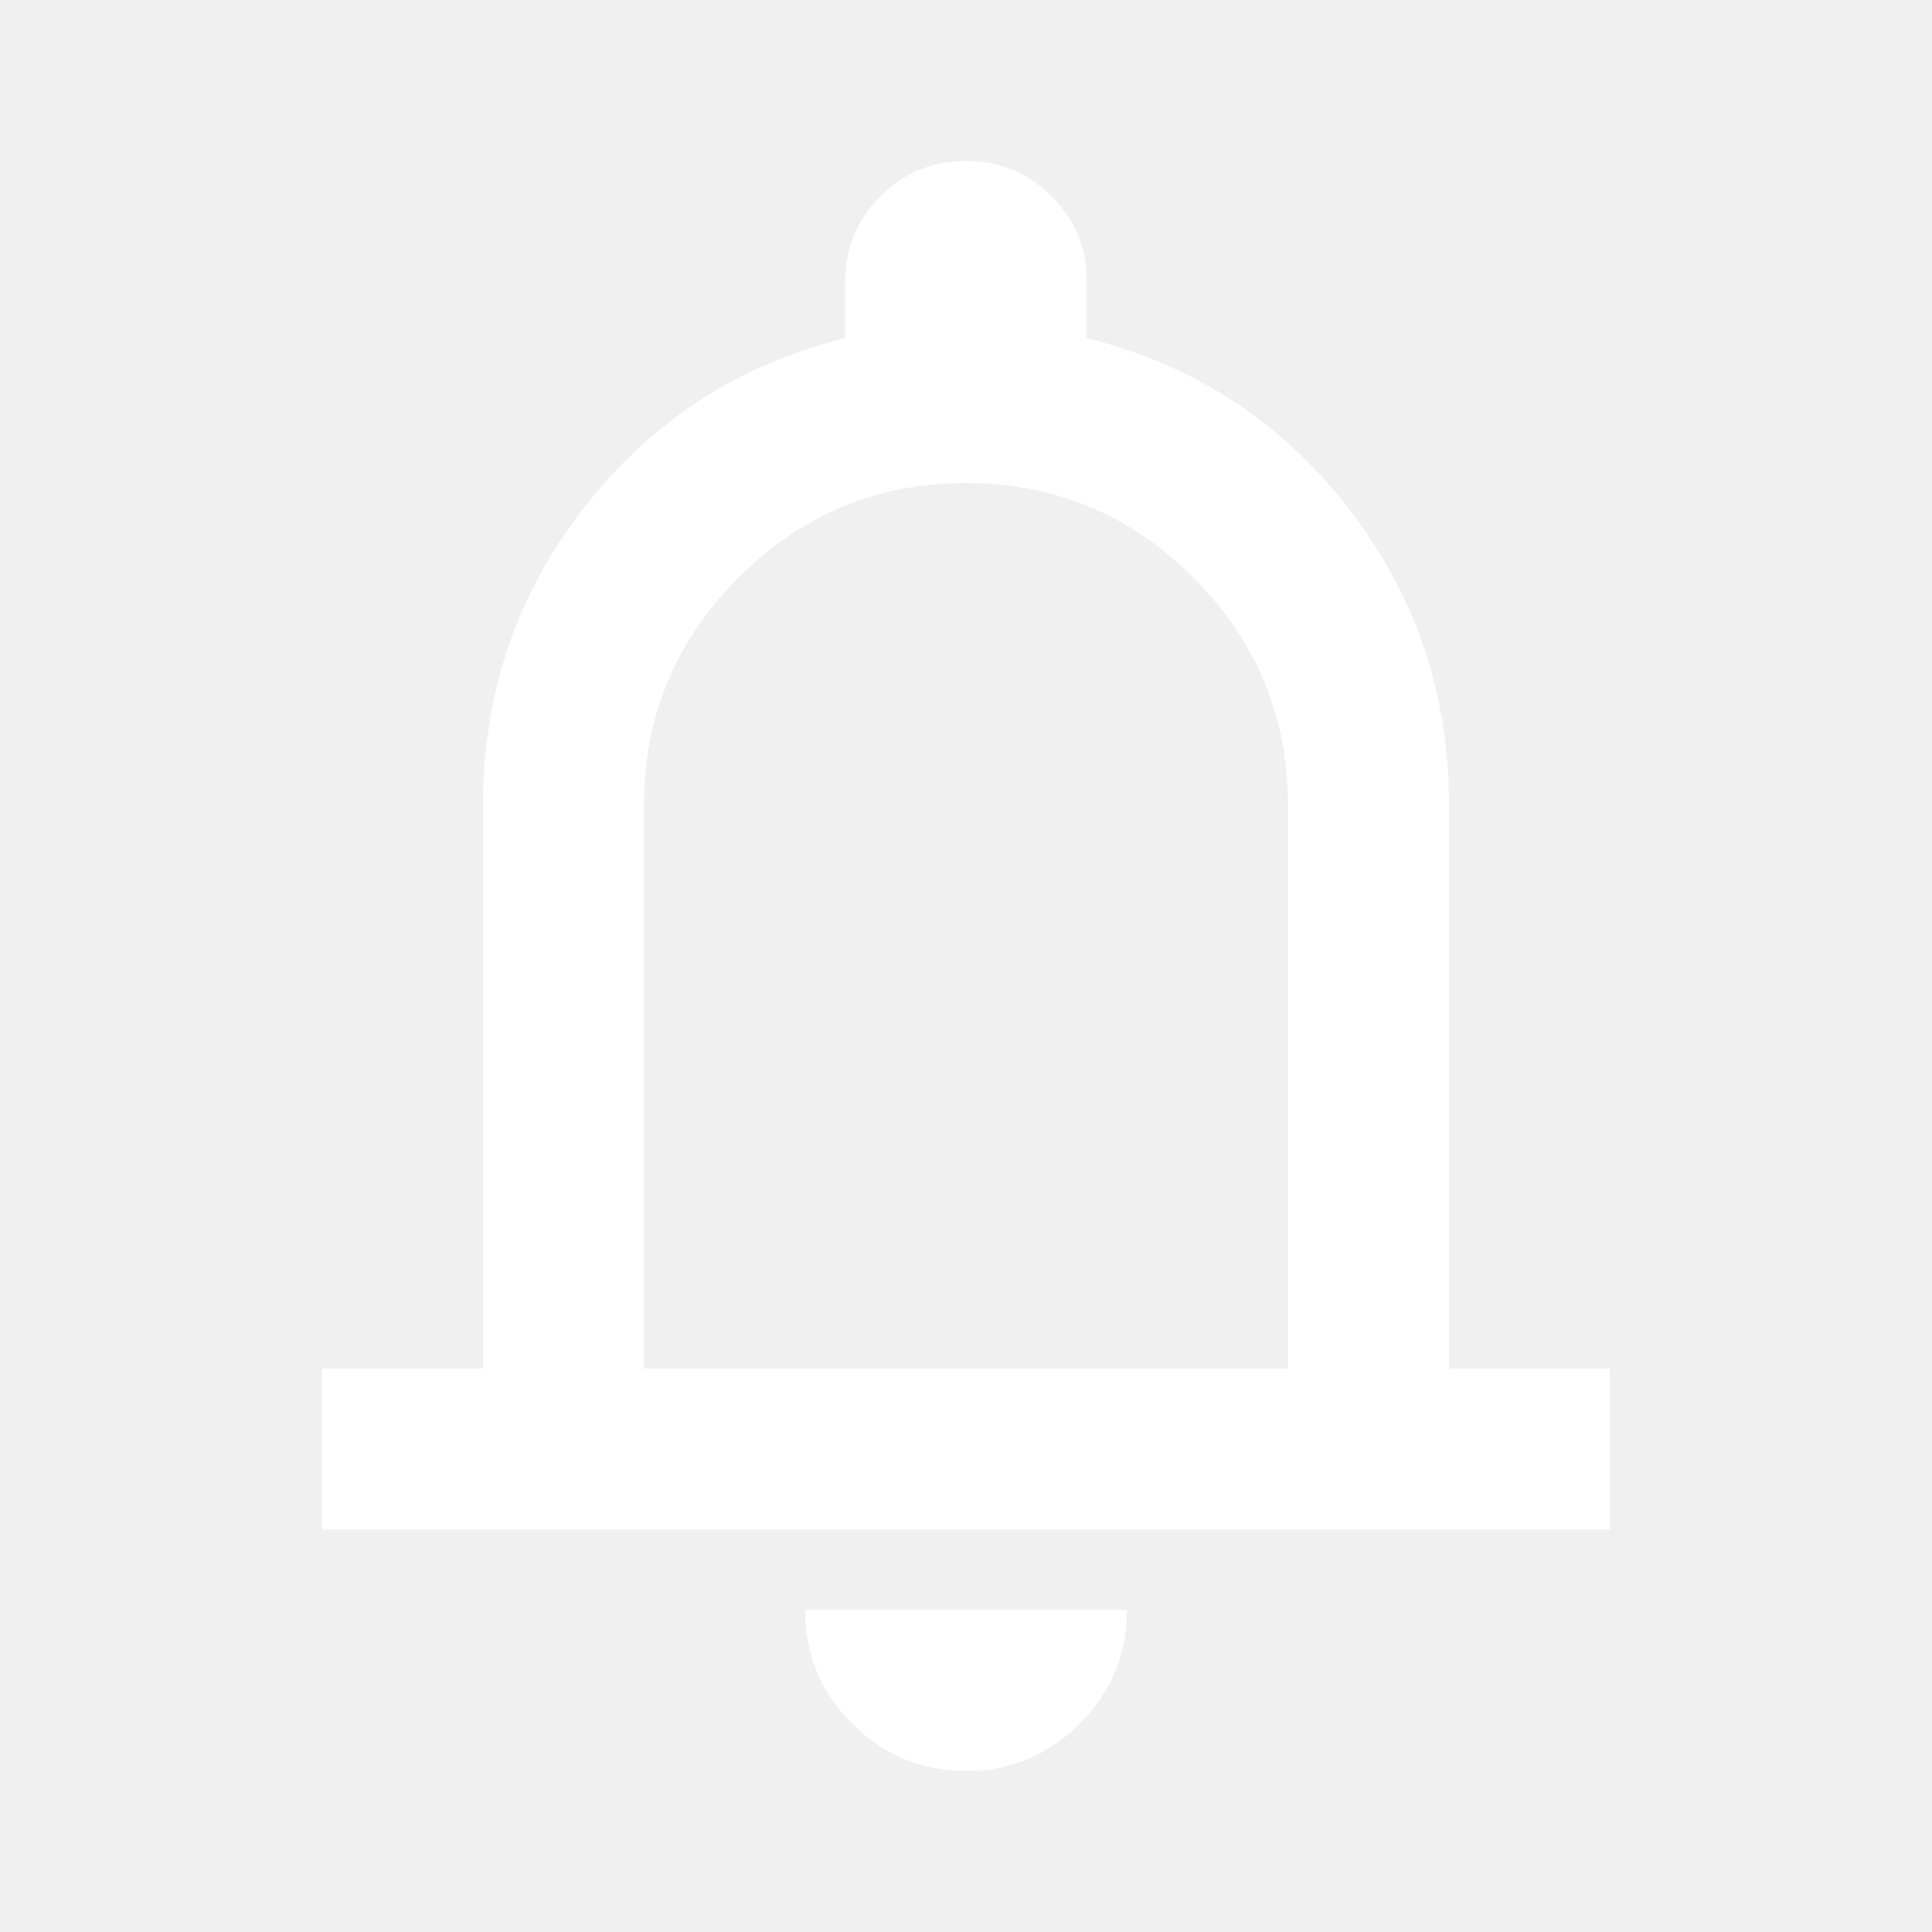
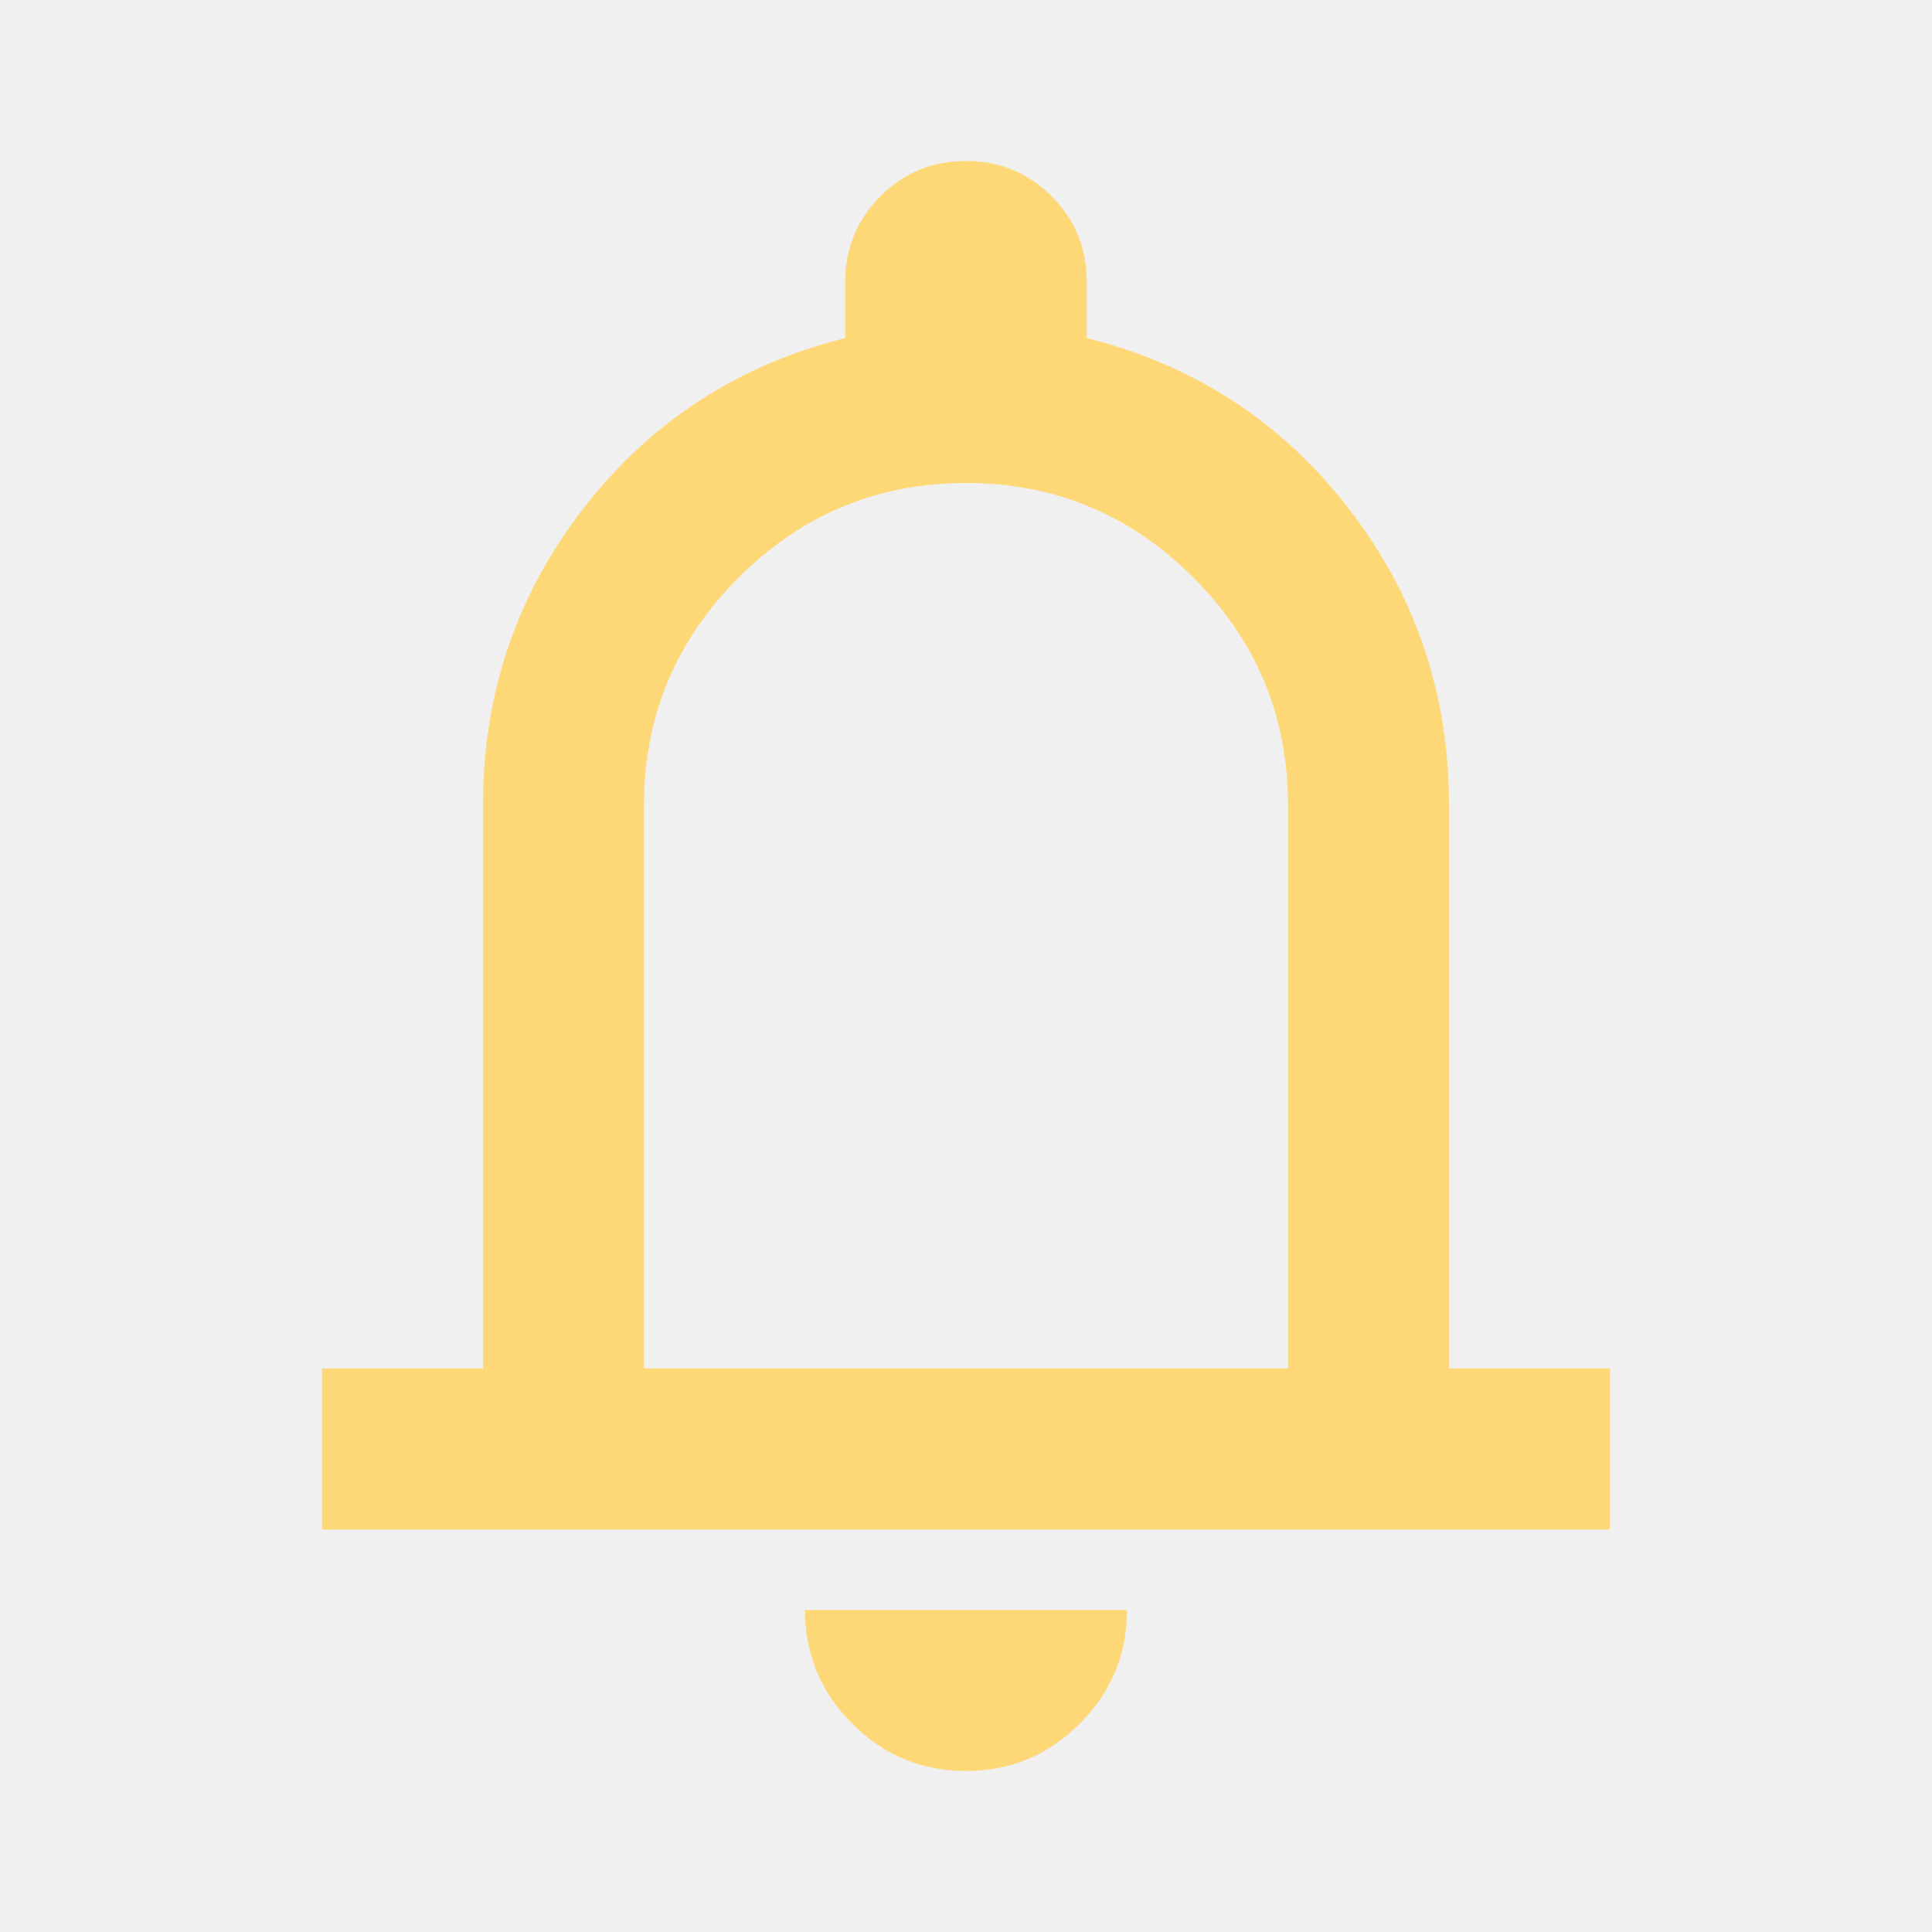
- <svg xmlns="http://www.w3.org/2000/svg" height="24px" viewBox="0 -960 960 960" width="24px" fill="#FFFFFF">
+ <svg xmlns="http://www.w3.org/2000/svg" height="24px" viewBox="0 -960 960 960" width="24px" fill="#FED877">
  <path d="M160-200v-80h80v-280q0-83 50-147.5T420-792v-28q0-25 17.5-42.5T480-880q25 0 42.5 17.5T540-820v28q80 20 130 84.5T720-560v280h80v80H160Zm320-300Zm0 420q-33 0-56.5-23.5T400-160h160q0 33-23.5 56.5T480-80ZM320-280h320v-280q0-66-47-113t-113-47q-66 0-113 47t-47 113v280Z" />
</svg>
